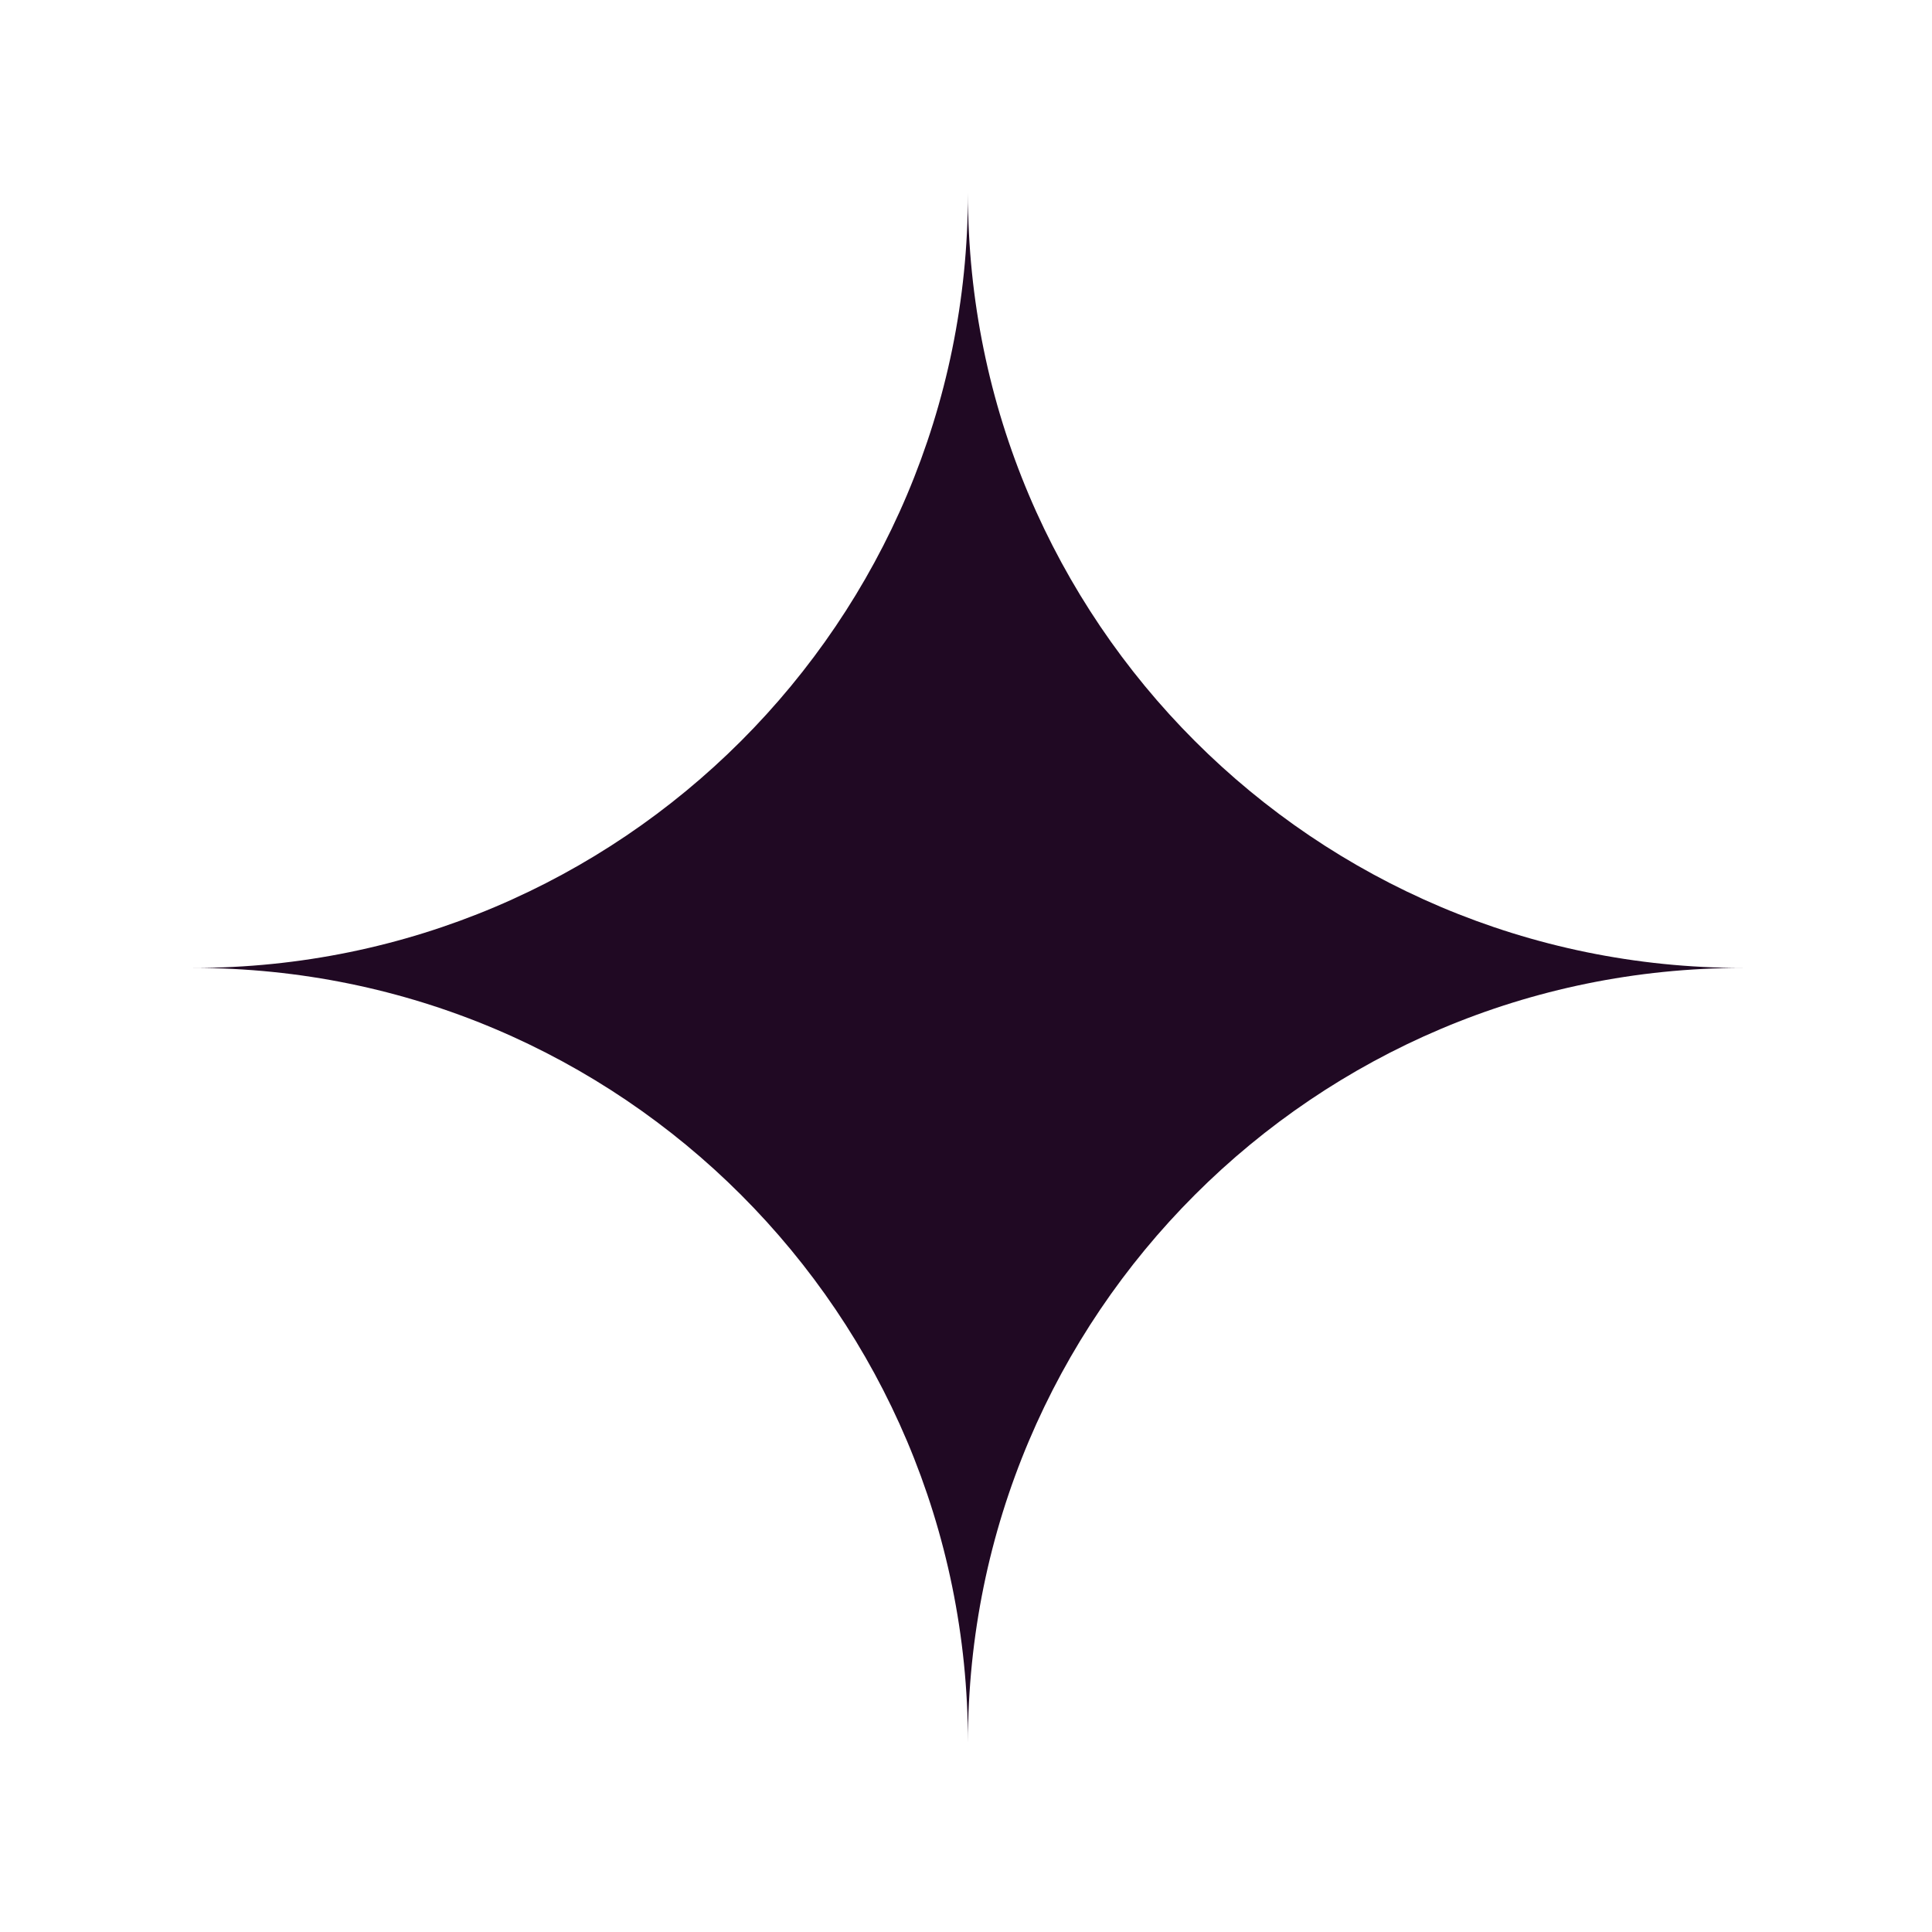
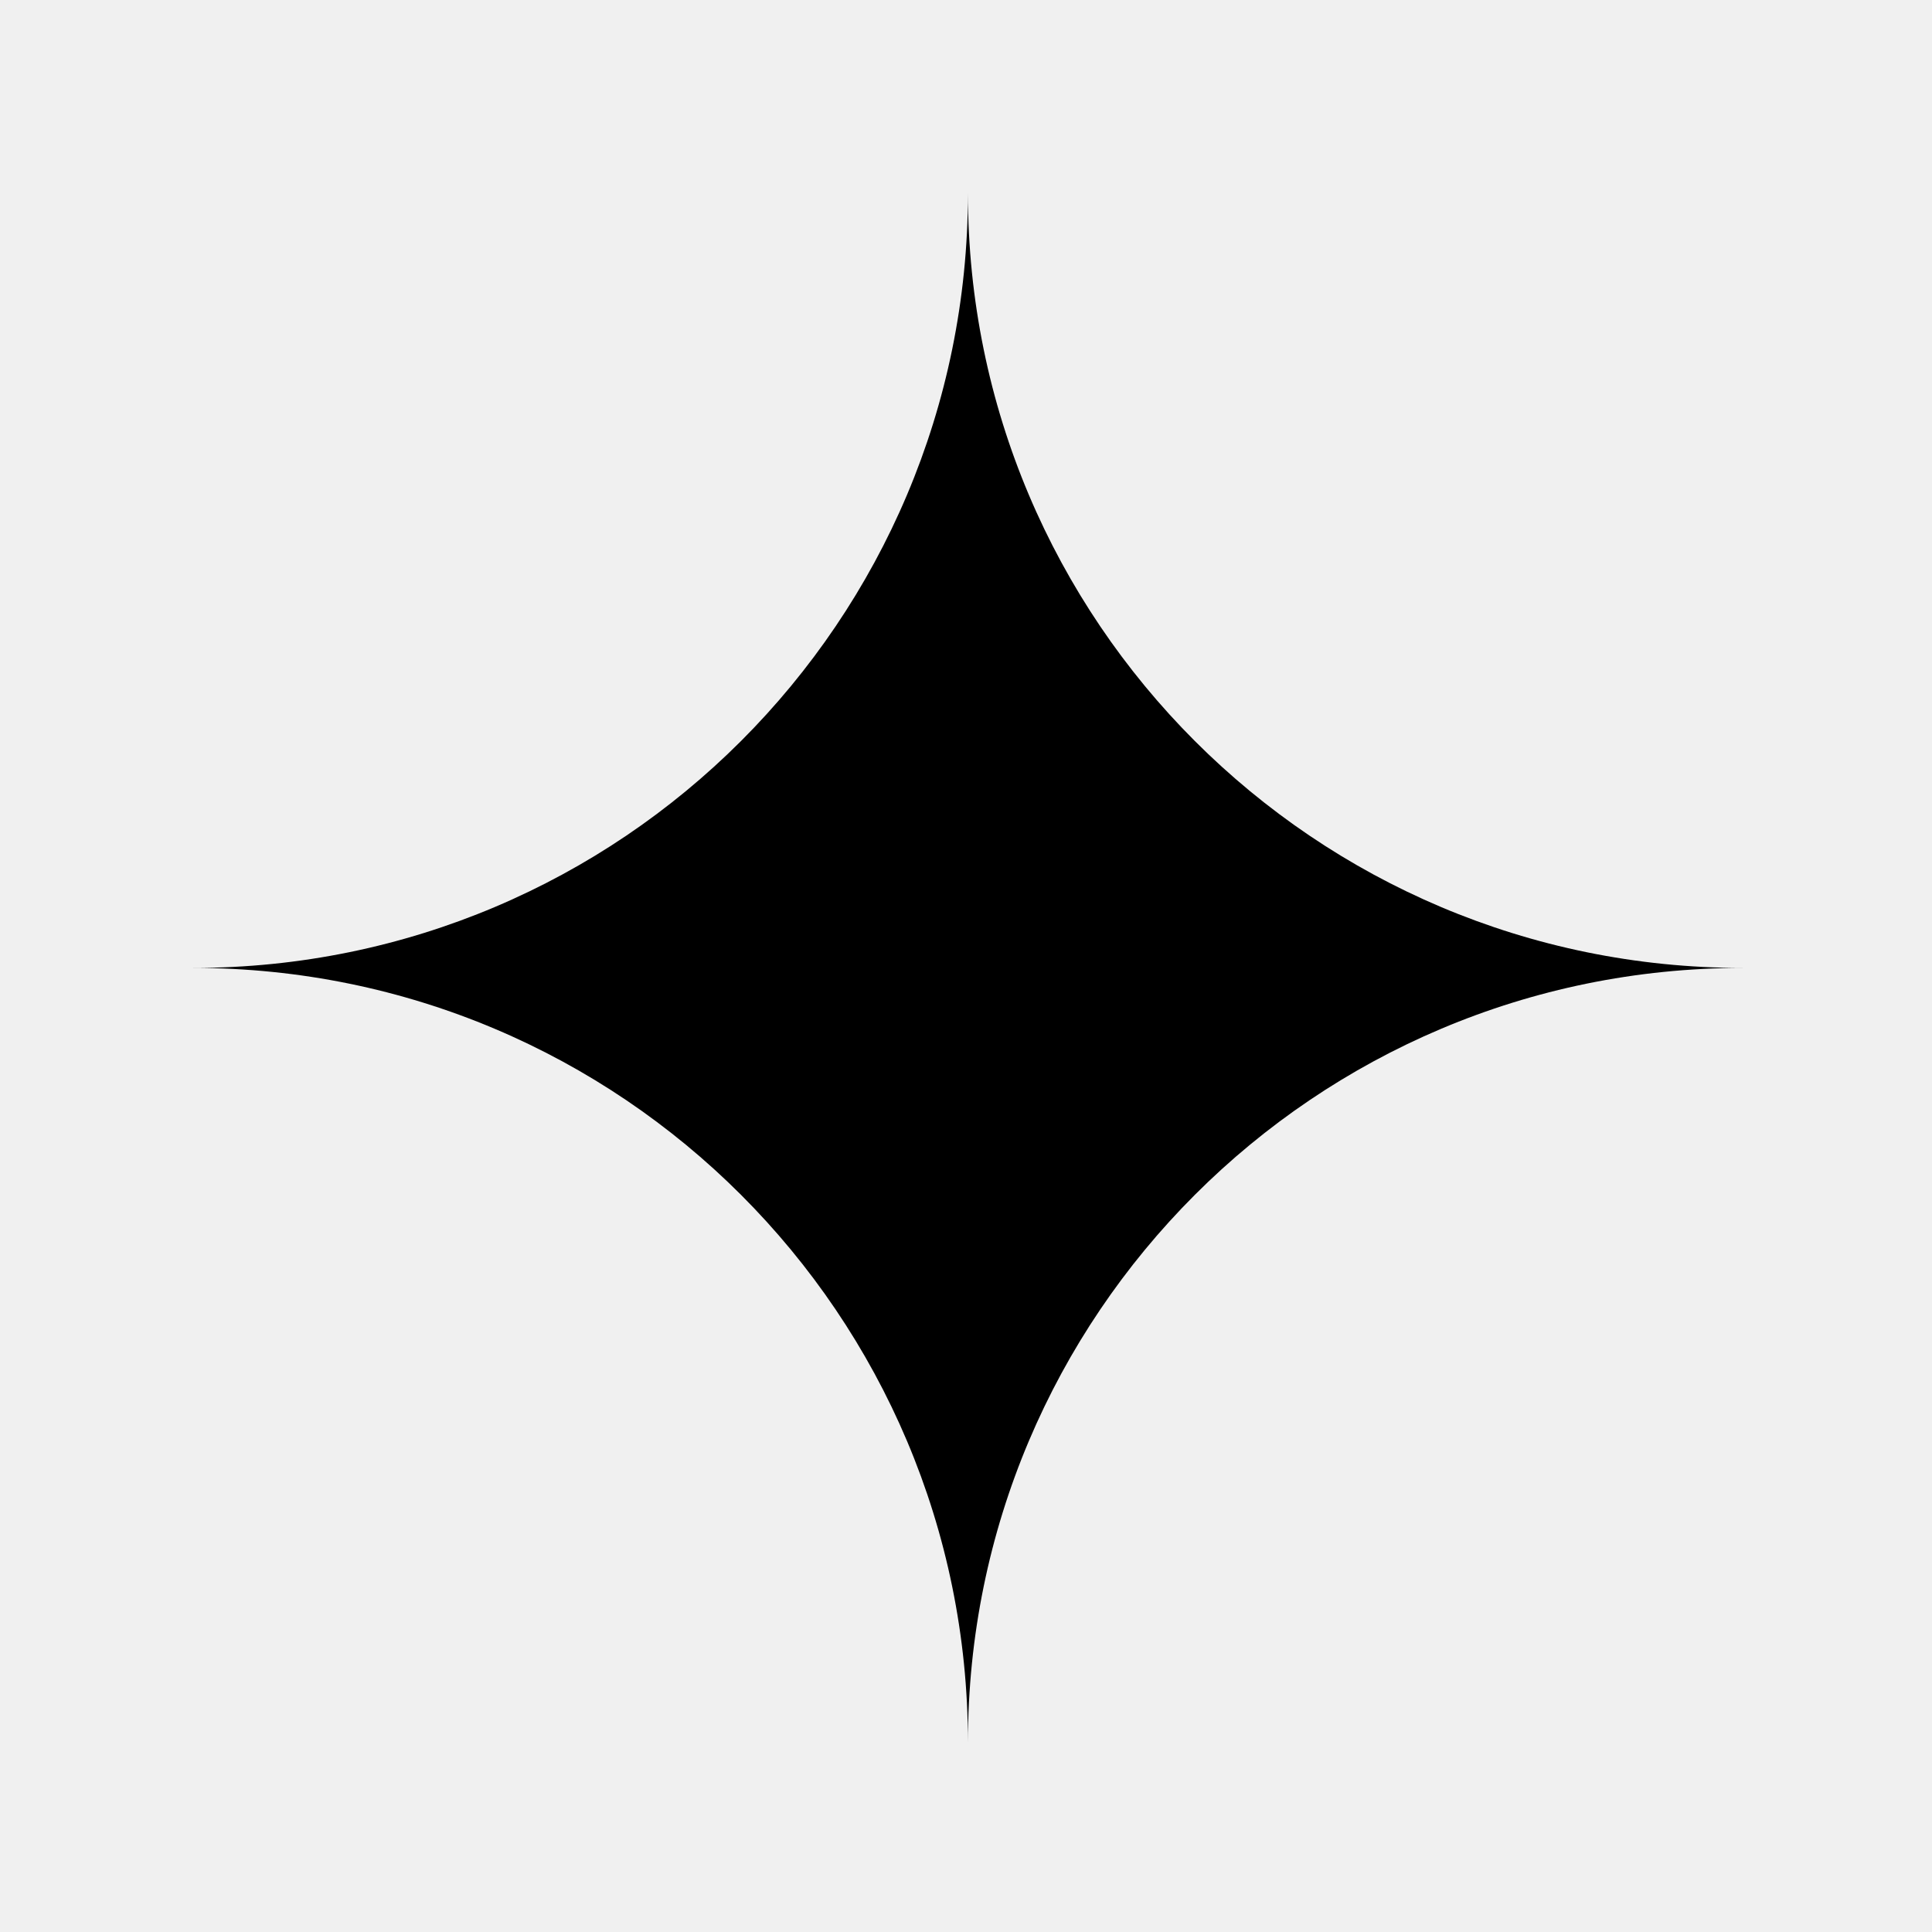
<svg xmlns="http://www.w3.org/2000/svg" width="500" zoomAndPan="magnify" viewBox="0 0 375 375" height="500" preserveAspectRatio="xMidYMid meet" version="1.0">
  <defs>
-     <clipPath id="2018a81aae">
+     <clipPath id="963808ace8">
      <path d="M 37.5 37.5 L 338.25 37.5 L 338.25 338.25 L 37.5 338.25 Z M 37.5 37.5 " clip-rule="nonzero" />
    </clipPath>
-     <clipPath id="7a14795f3e">
+     <clipPath id="f8e32d0f6d">
      <path d="M 187.875 37.5 C 187.875 120.551 255.199 187.875 338.25 187.875 C 255.199 187.875 187.875 255.199 187.875 338.25 C 187.875 255.199 120.551 187.875 37.5 187.875 C 120.551 187.875 187.875 120.551 187.875 37.5 Z M 187.875 37.5 " clip-rule="evenodd" />
    </clipPath>
  </defs>
-   <rect x="-37.5" width="450" fill="transparent" y="-37.5" height="450" fill-opacity="1" />
-   <rect x="-37.5" width="450" fill="#ffffff" y="-37.5" height="450" fill-opacity="1" />
-   <rect x="-37.5" width="450" fill="#ffffff" y="-37.5" height="450" fill-opacity="1" />
-   <g clip-path="url(#2018a81aae)">
-     <g clip-path="url(#7a14795f3e)">
-       <path fill="#200923" d="M 338.25 37.5 L 37.5 37.5 L 37.5 338.25 L 338.25 338.25 Z M 338.25 37.5 " fill-opacity="1" fill-rule="nonzero" />
+   <g clip-path="url(#963808ace8)">
+     <g clip-path="url(#f8e32d0f6d)">
+       <path fill="#000000" d="M 338.25 37.5 L 37.5 37.5 L 37.5 338.25 L 338.25 338.25 Z M 338.25 37.5 " fill-opacity="1" fill-rule="nonzero" />
    </g>
  </g>
</svg>
